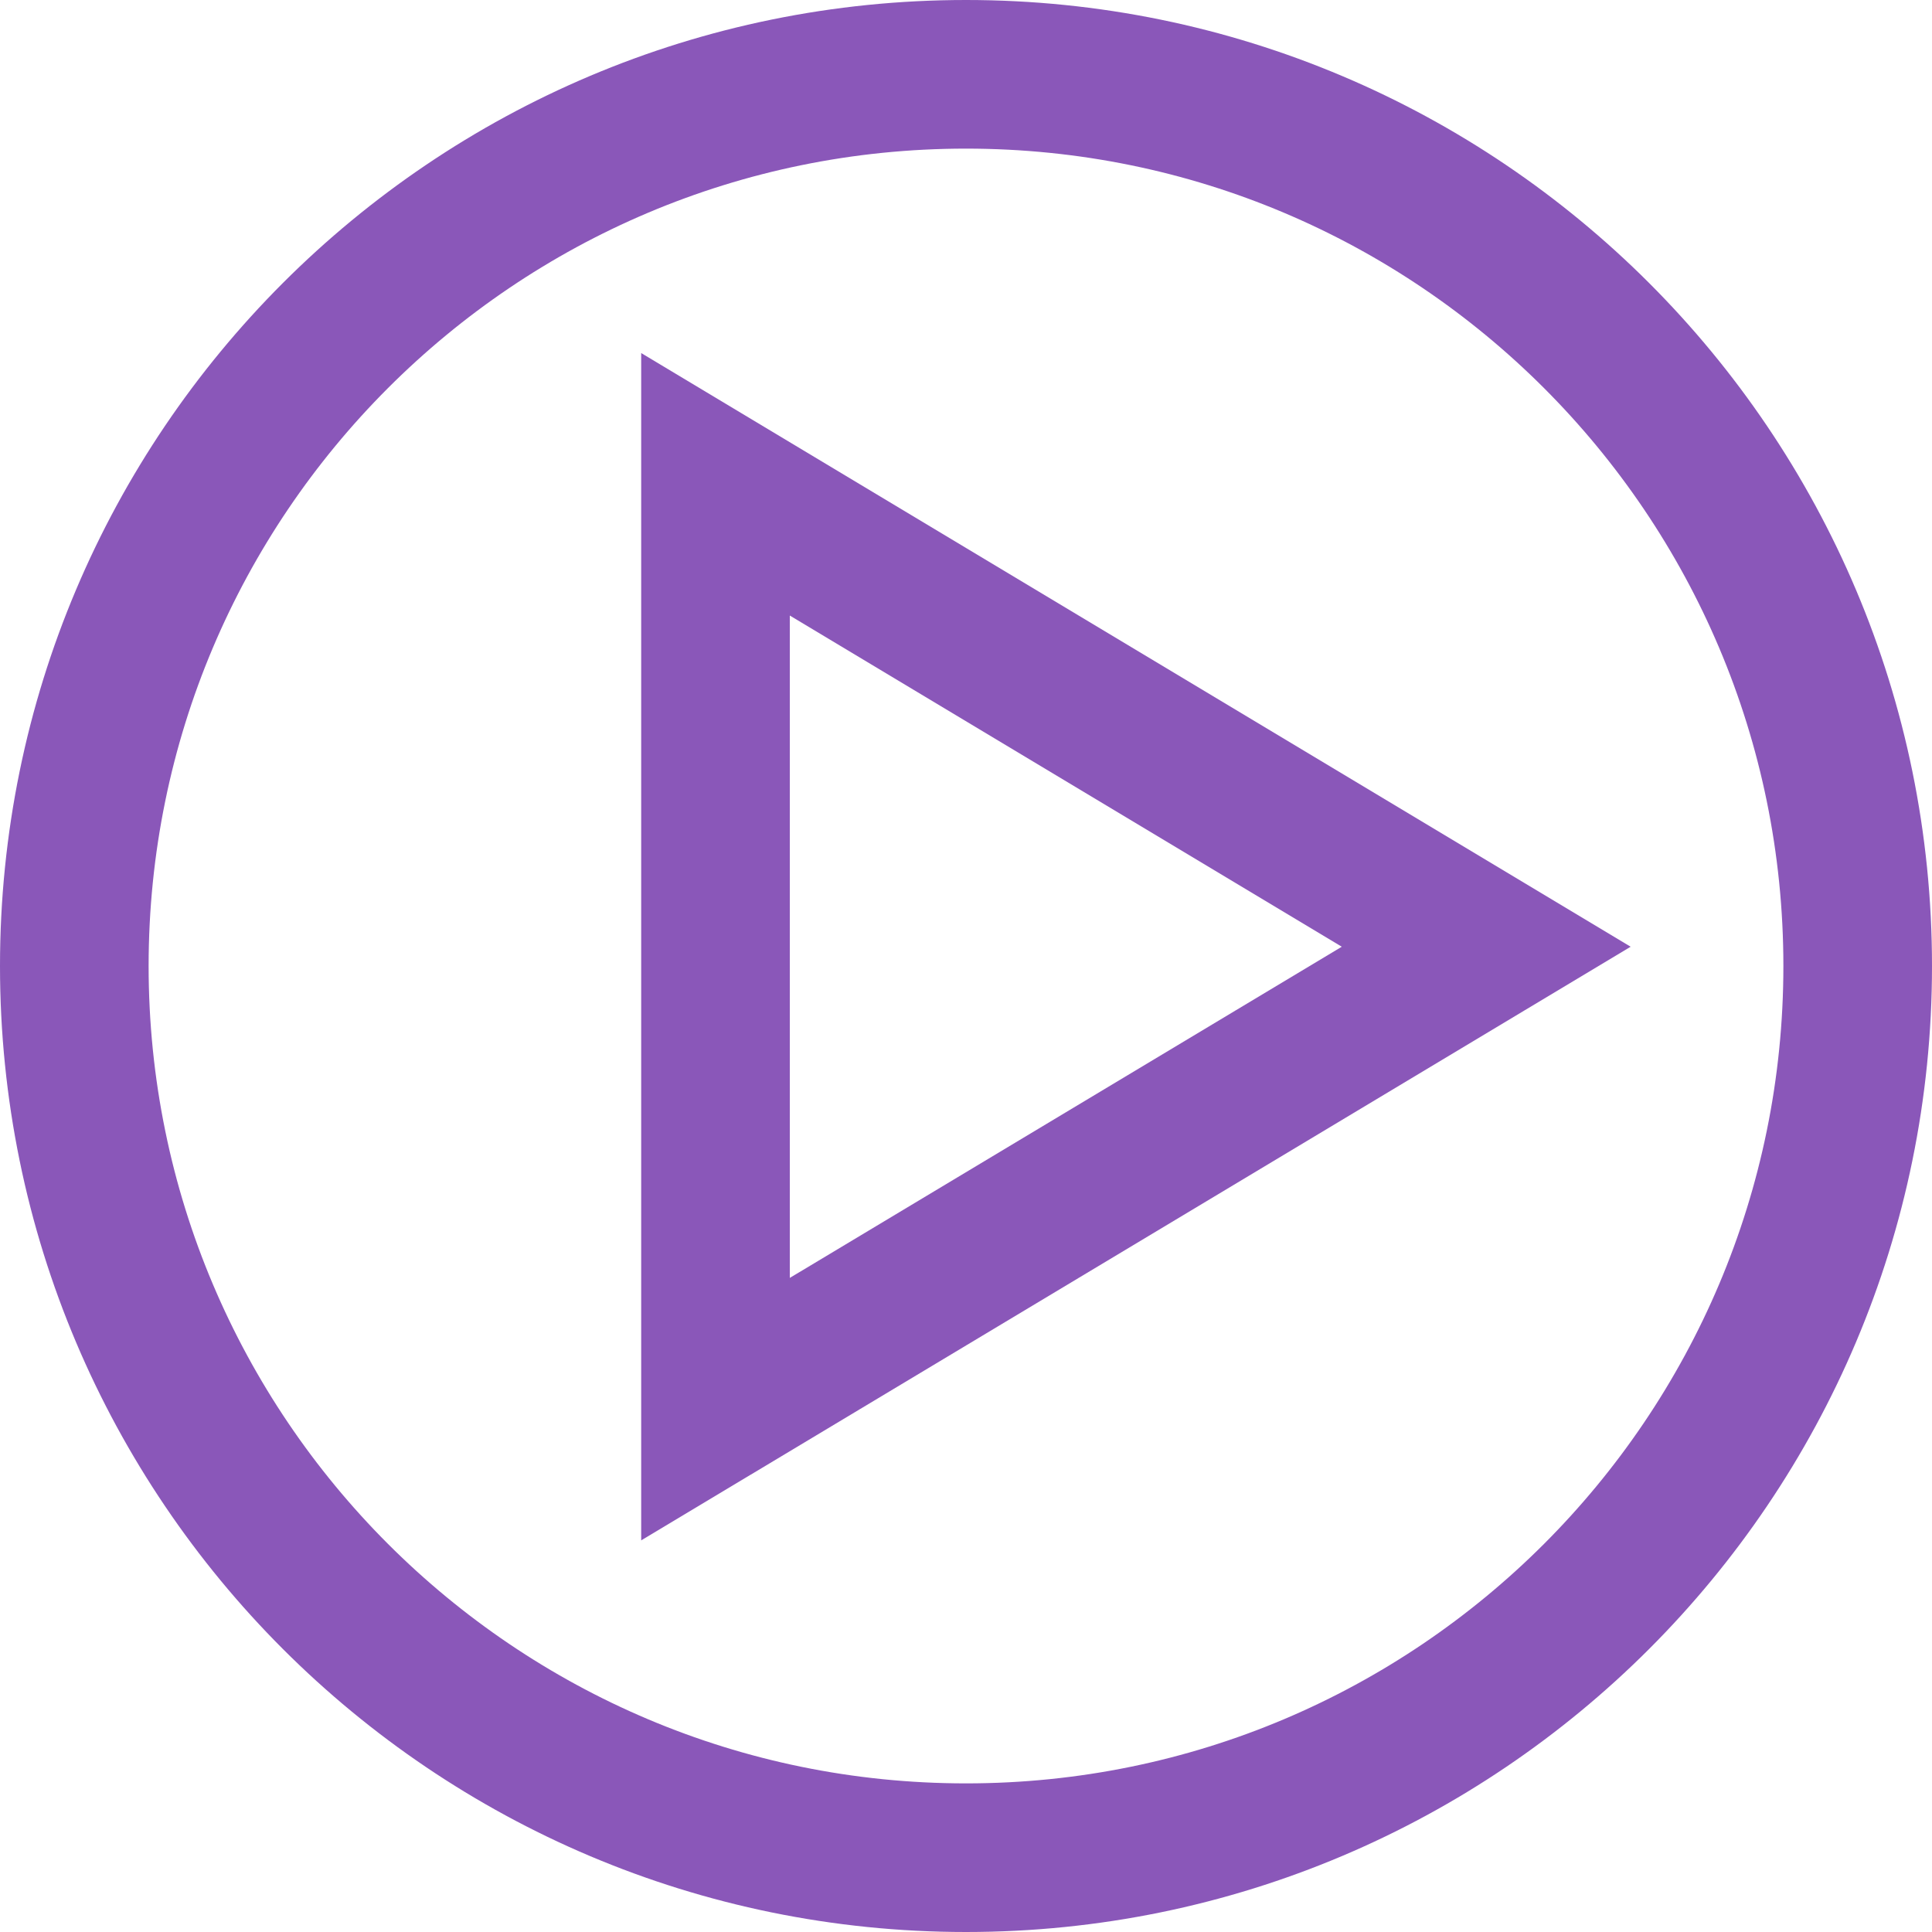
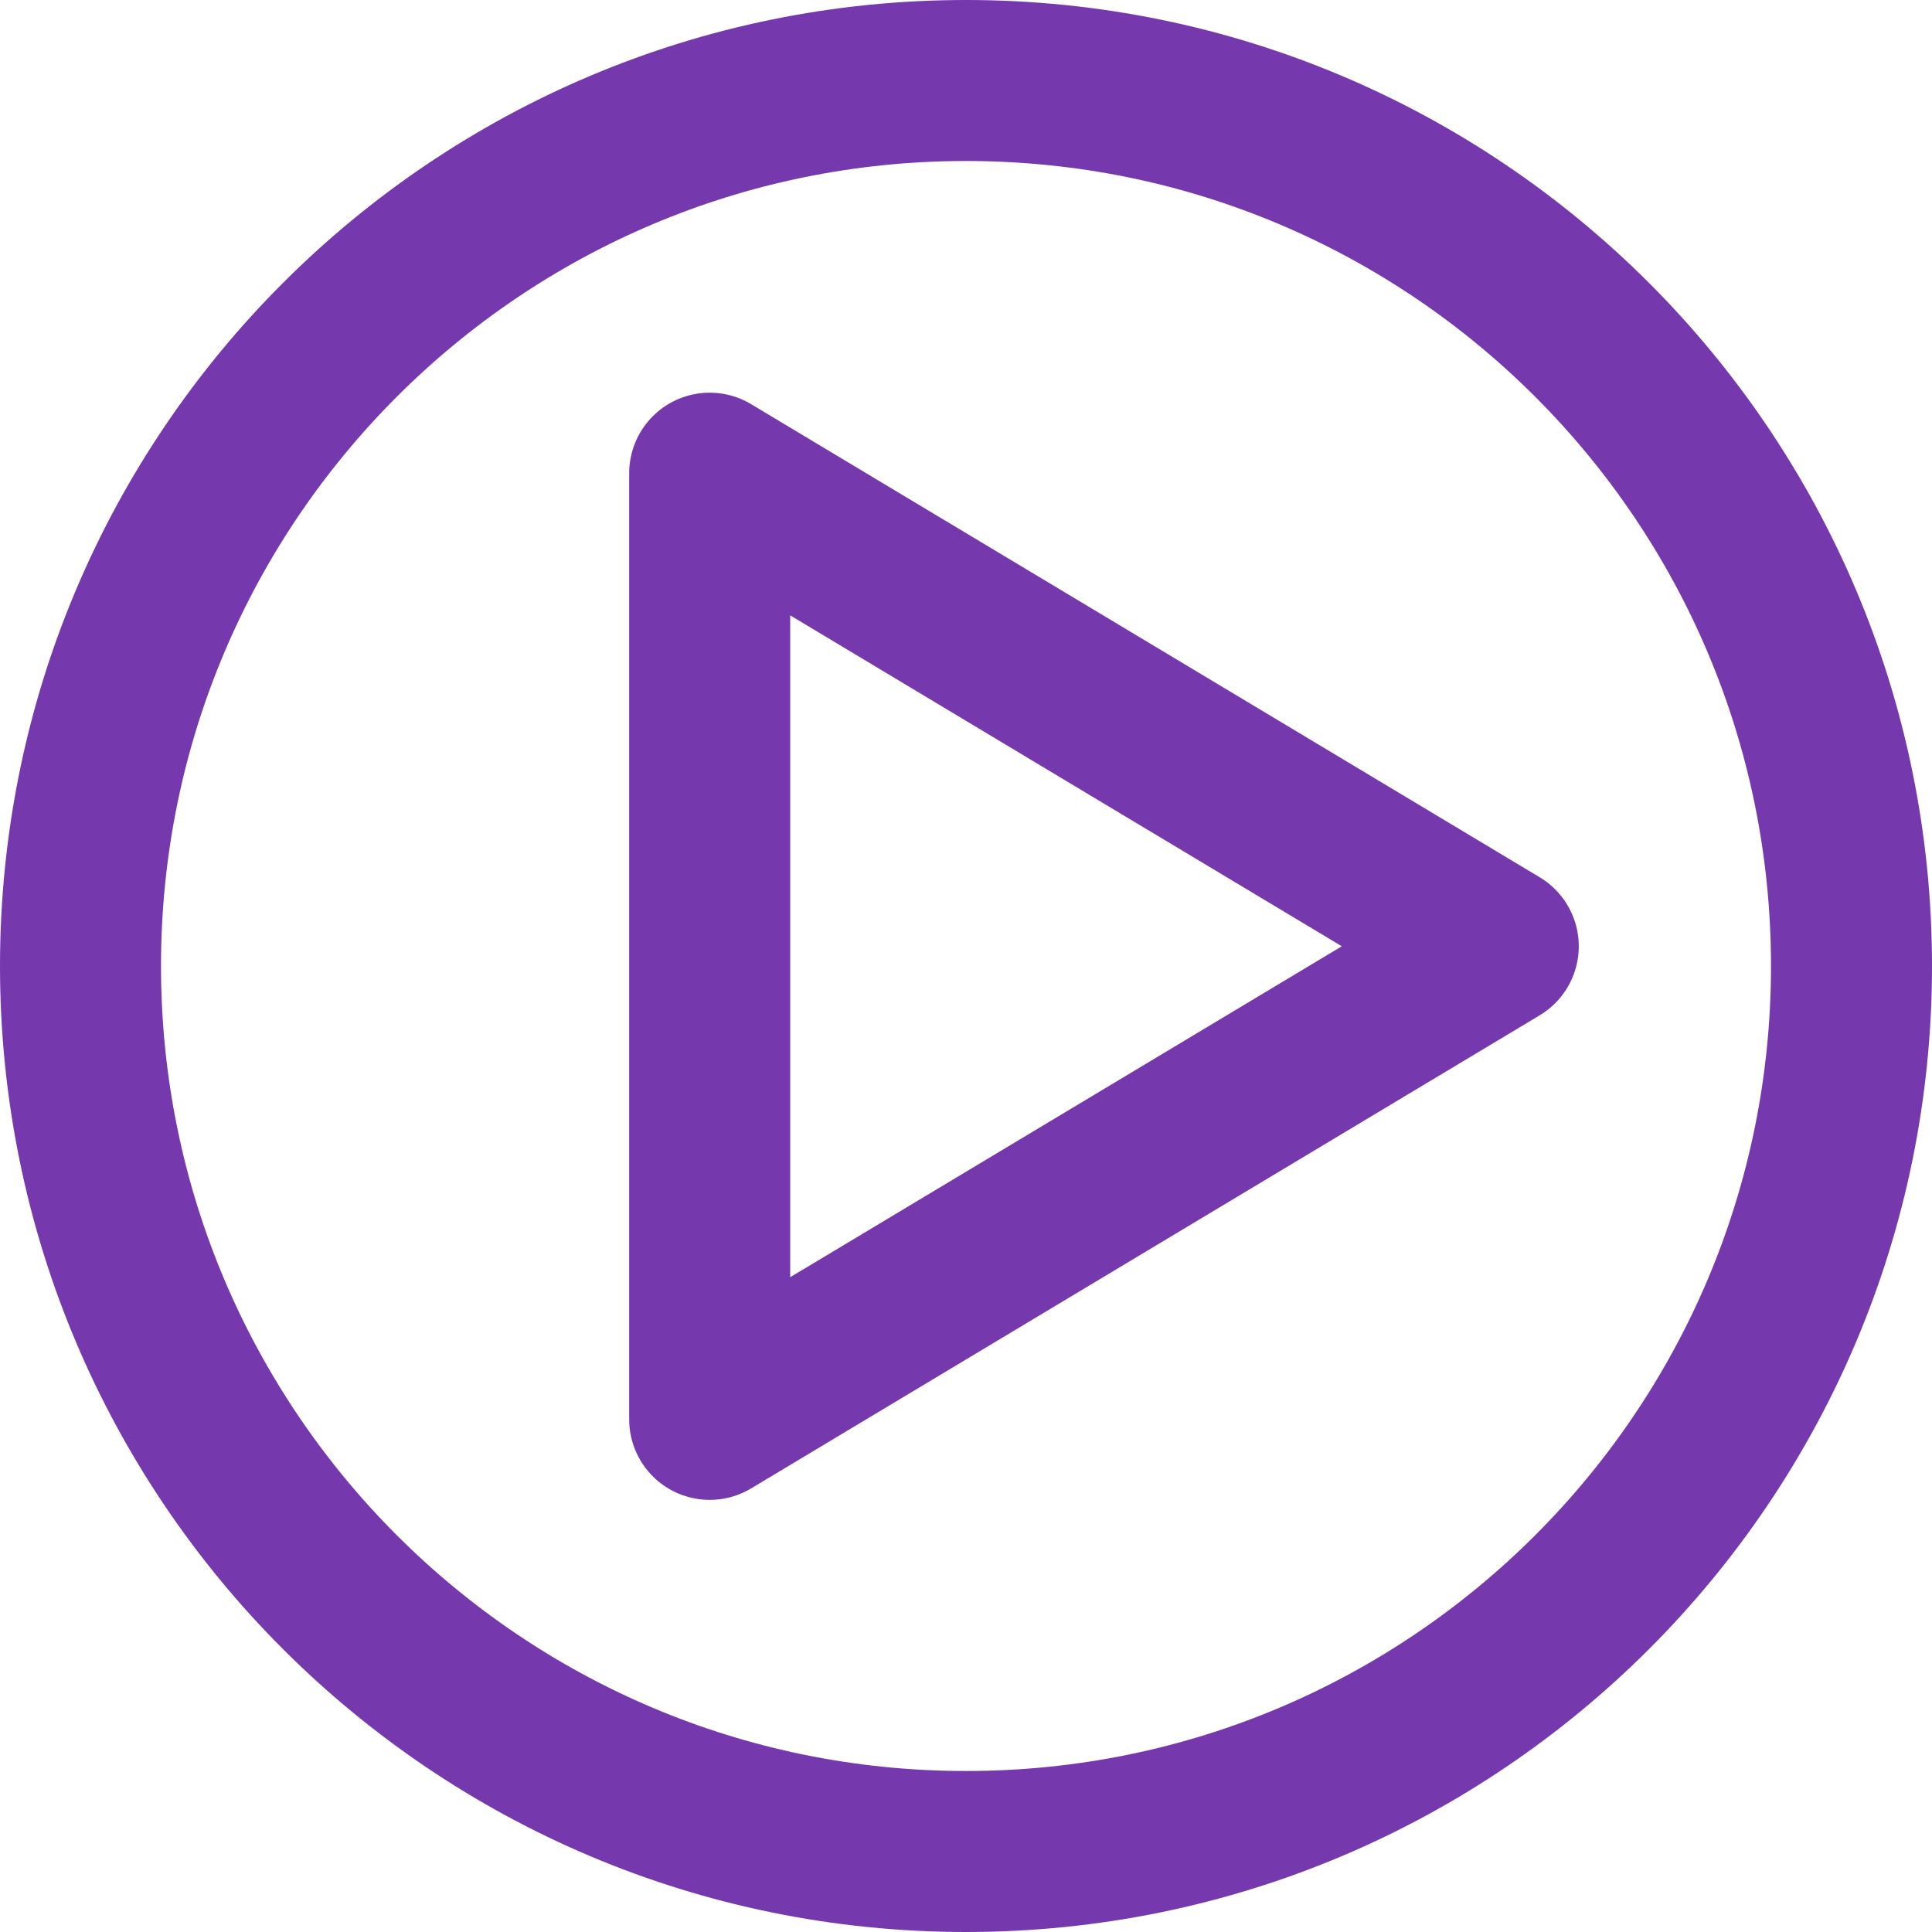
- <svg xmlns="http://www.w3.org/2000/svg" width="26px" height="26px" viewBox="0 0 26 26" version="1.1">
-   <g id="ui-_-icons-_-automate-copy-5" transform="translate(1 1)" opacity="0.85">
-     <g id="Page-1">
-       <g id="recommend-action-copy-6">
-         <g id="ui-/-icons-/-automate-copy-5">
-           <path d="M24 12C24 5.373 18.627 0 12 0C5.373 0 0 5.373 0 12C0 18.627 5.373 24 12 24C18.627 24 24 18.627 24 12L24 12Z" id="Stroke-5" fill="none" stroke="#7539AD" stroke-width="2" />
-           <path d="M0 0L0 6.223L0 12.446L10.372 6.223L0 0Z" transform="translate(8.628878 5.51755)" id="Stroke-11" fill="none" stroke="#7539AD" stroke-width="2" />
-         </g>
-       </g>
-     </g>
-   </g>
+ <svg xmlns="http://www.w3.org/2000/svg" width="24" height="24" viewBox="0 0 24 24" fill="none">
+   <path fill-rule="evenodd" clip-rule="evenodd" d="M23 12C23 5.925 18.075 1 12 1C5.925 1 1 5.925 1 12C1 18.075 5.925 23 12 23C18.075 23 23 18.075 23 12Z" stroke="#7539AD" stroke-width="2" />
+   <path fill-rule="evenodd" clip-rule="evenodd" d="M8.816 5.878V11.755V17.632L18.612 11.755L8.816 5.878Z" stroke="#7539AD" stroke-width="2" stroke-linecap="round" stroke-linejoin="round" />
</svg>
